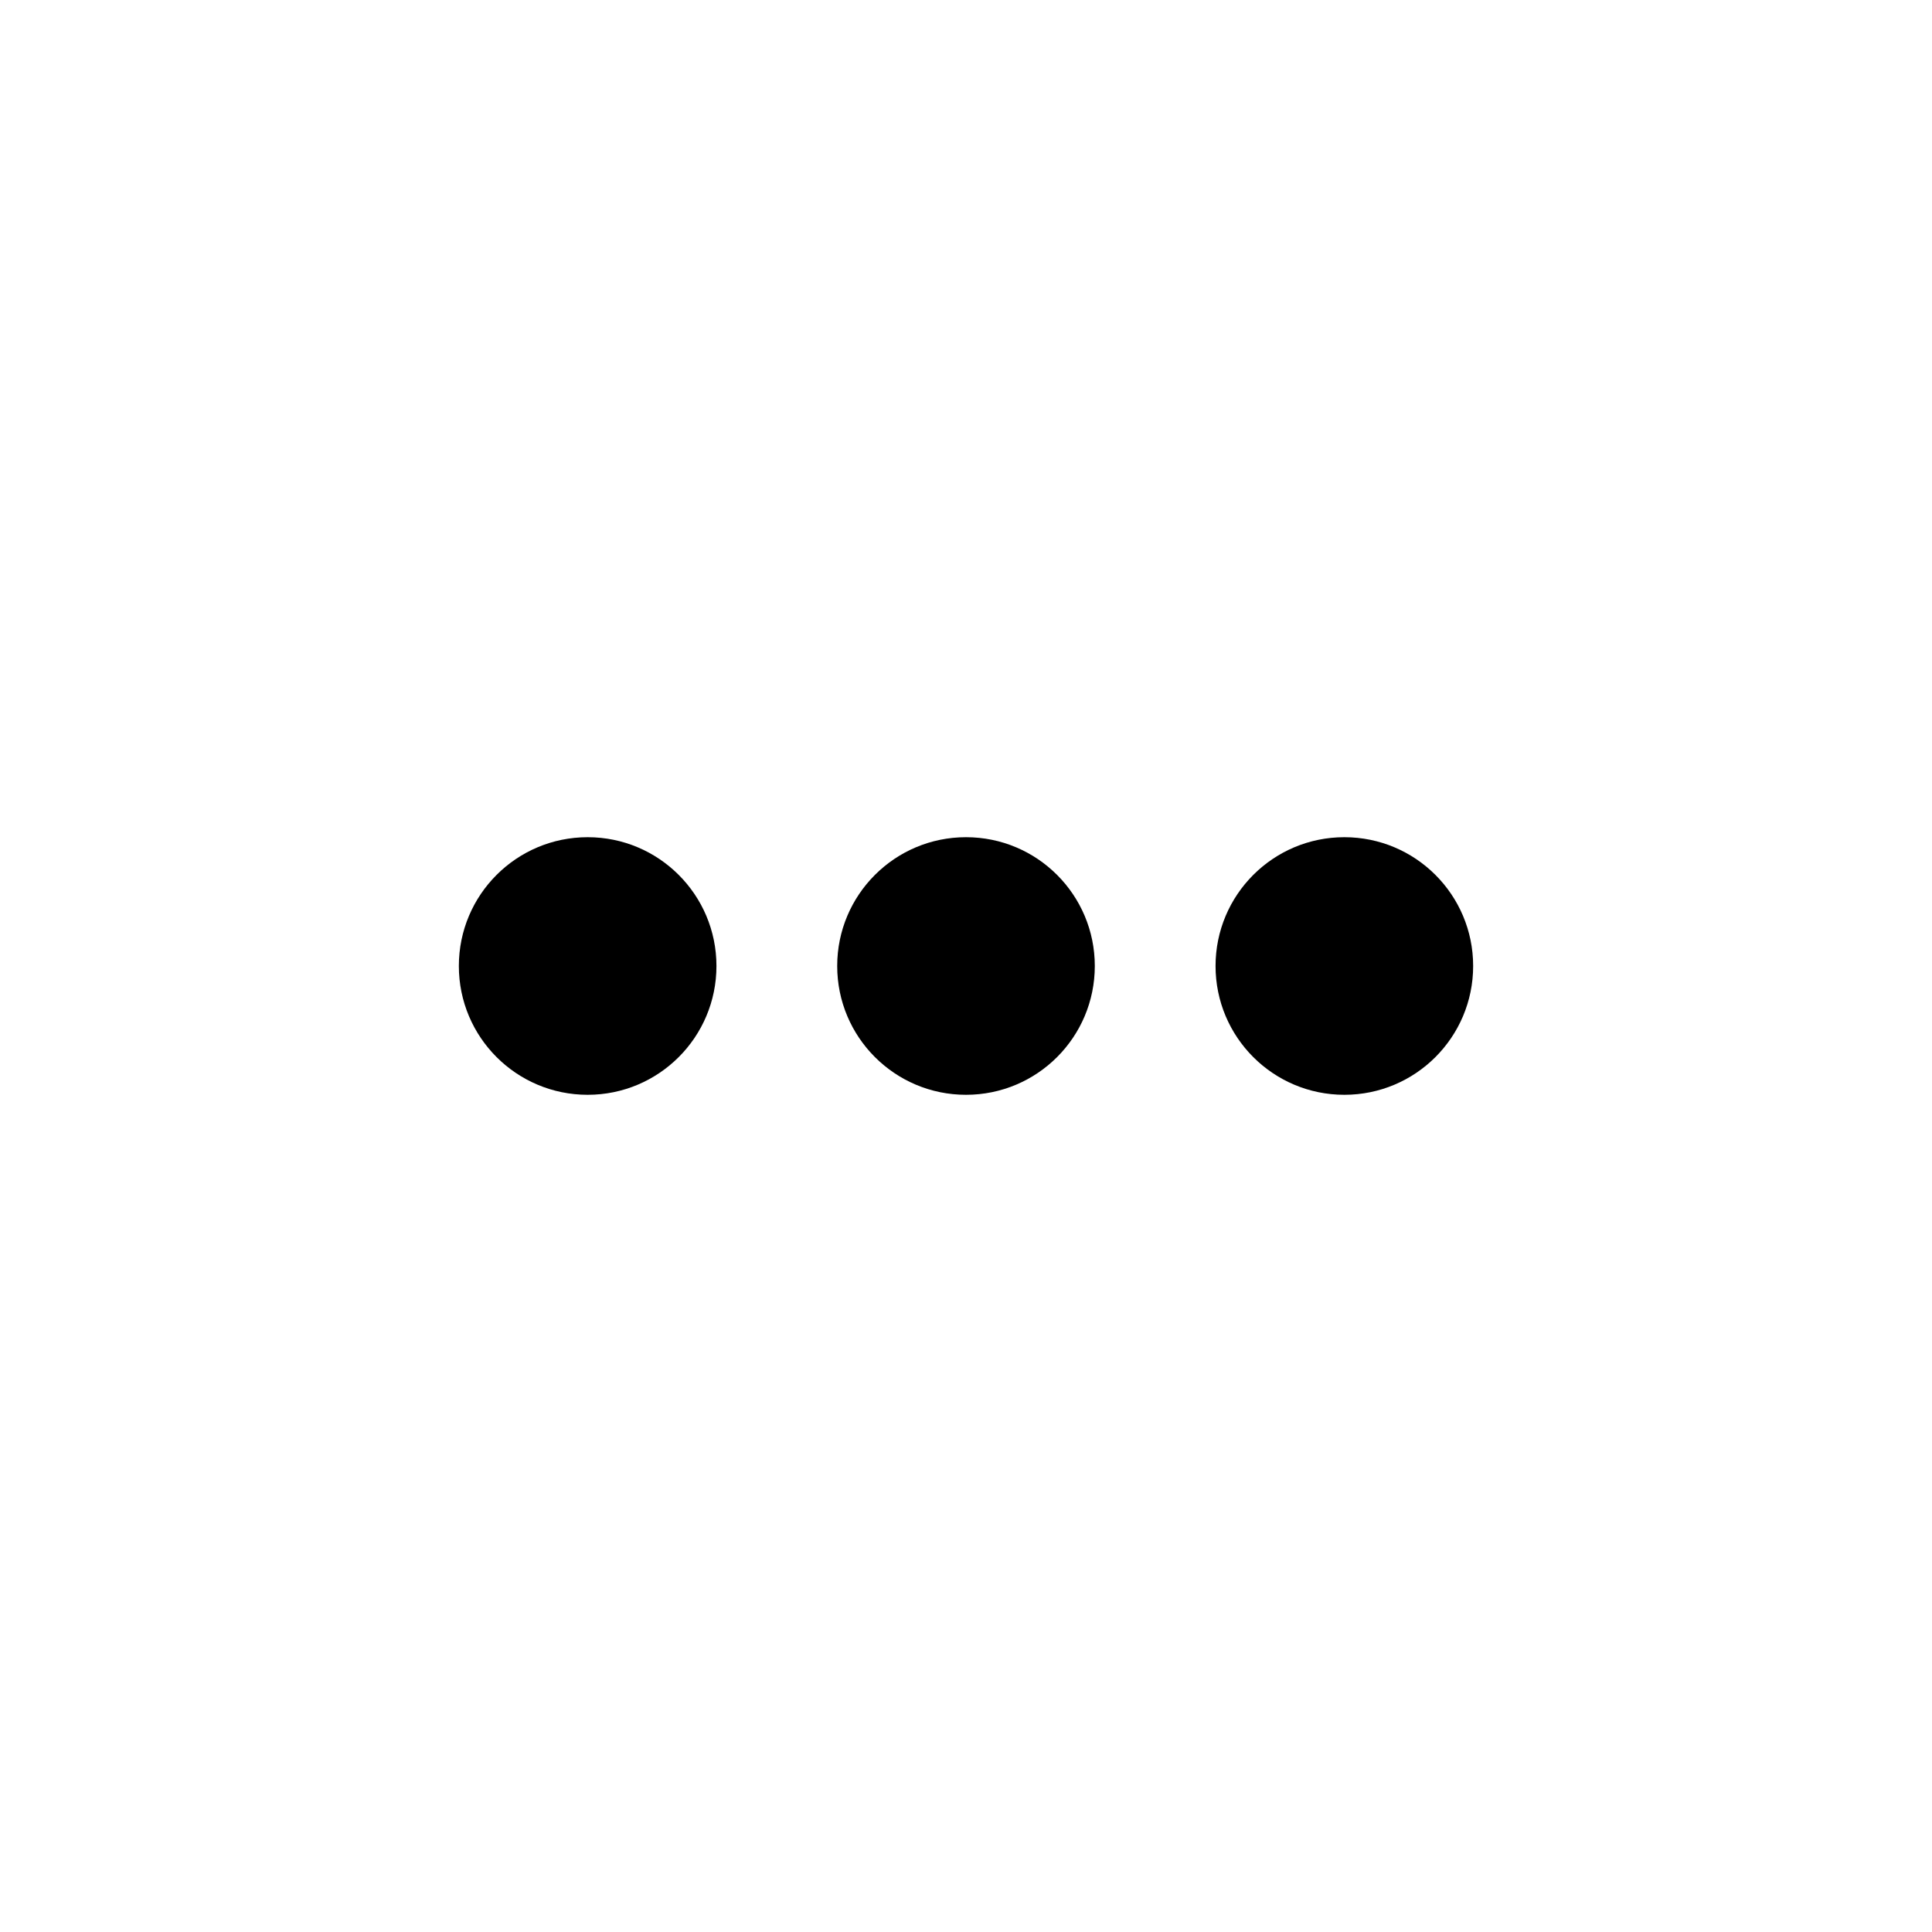
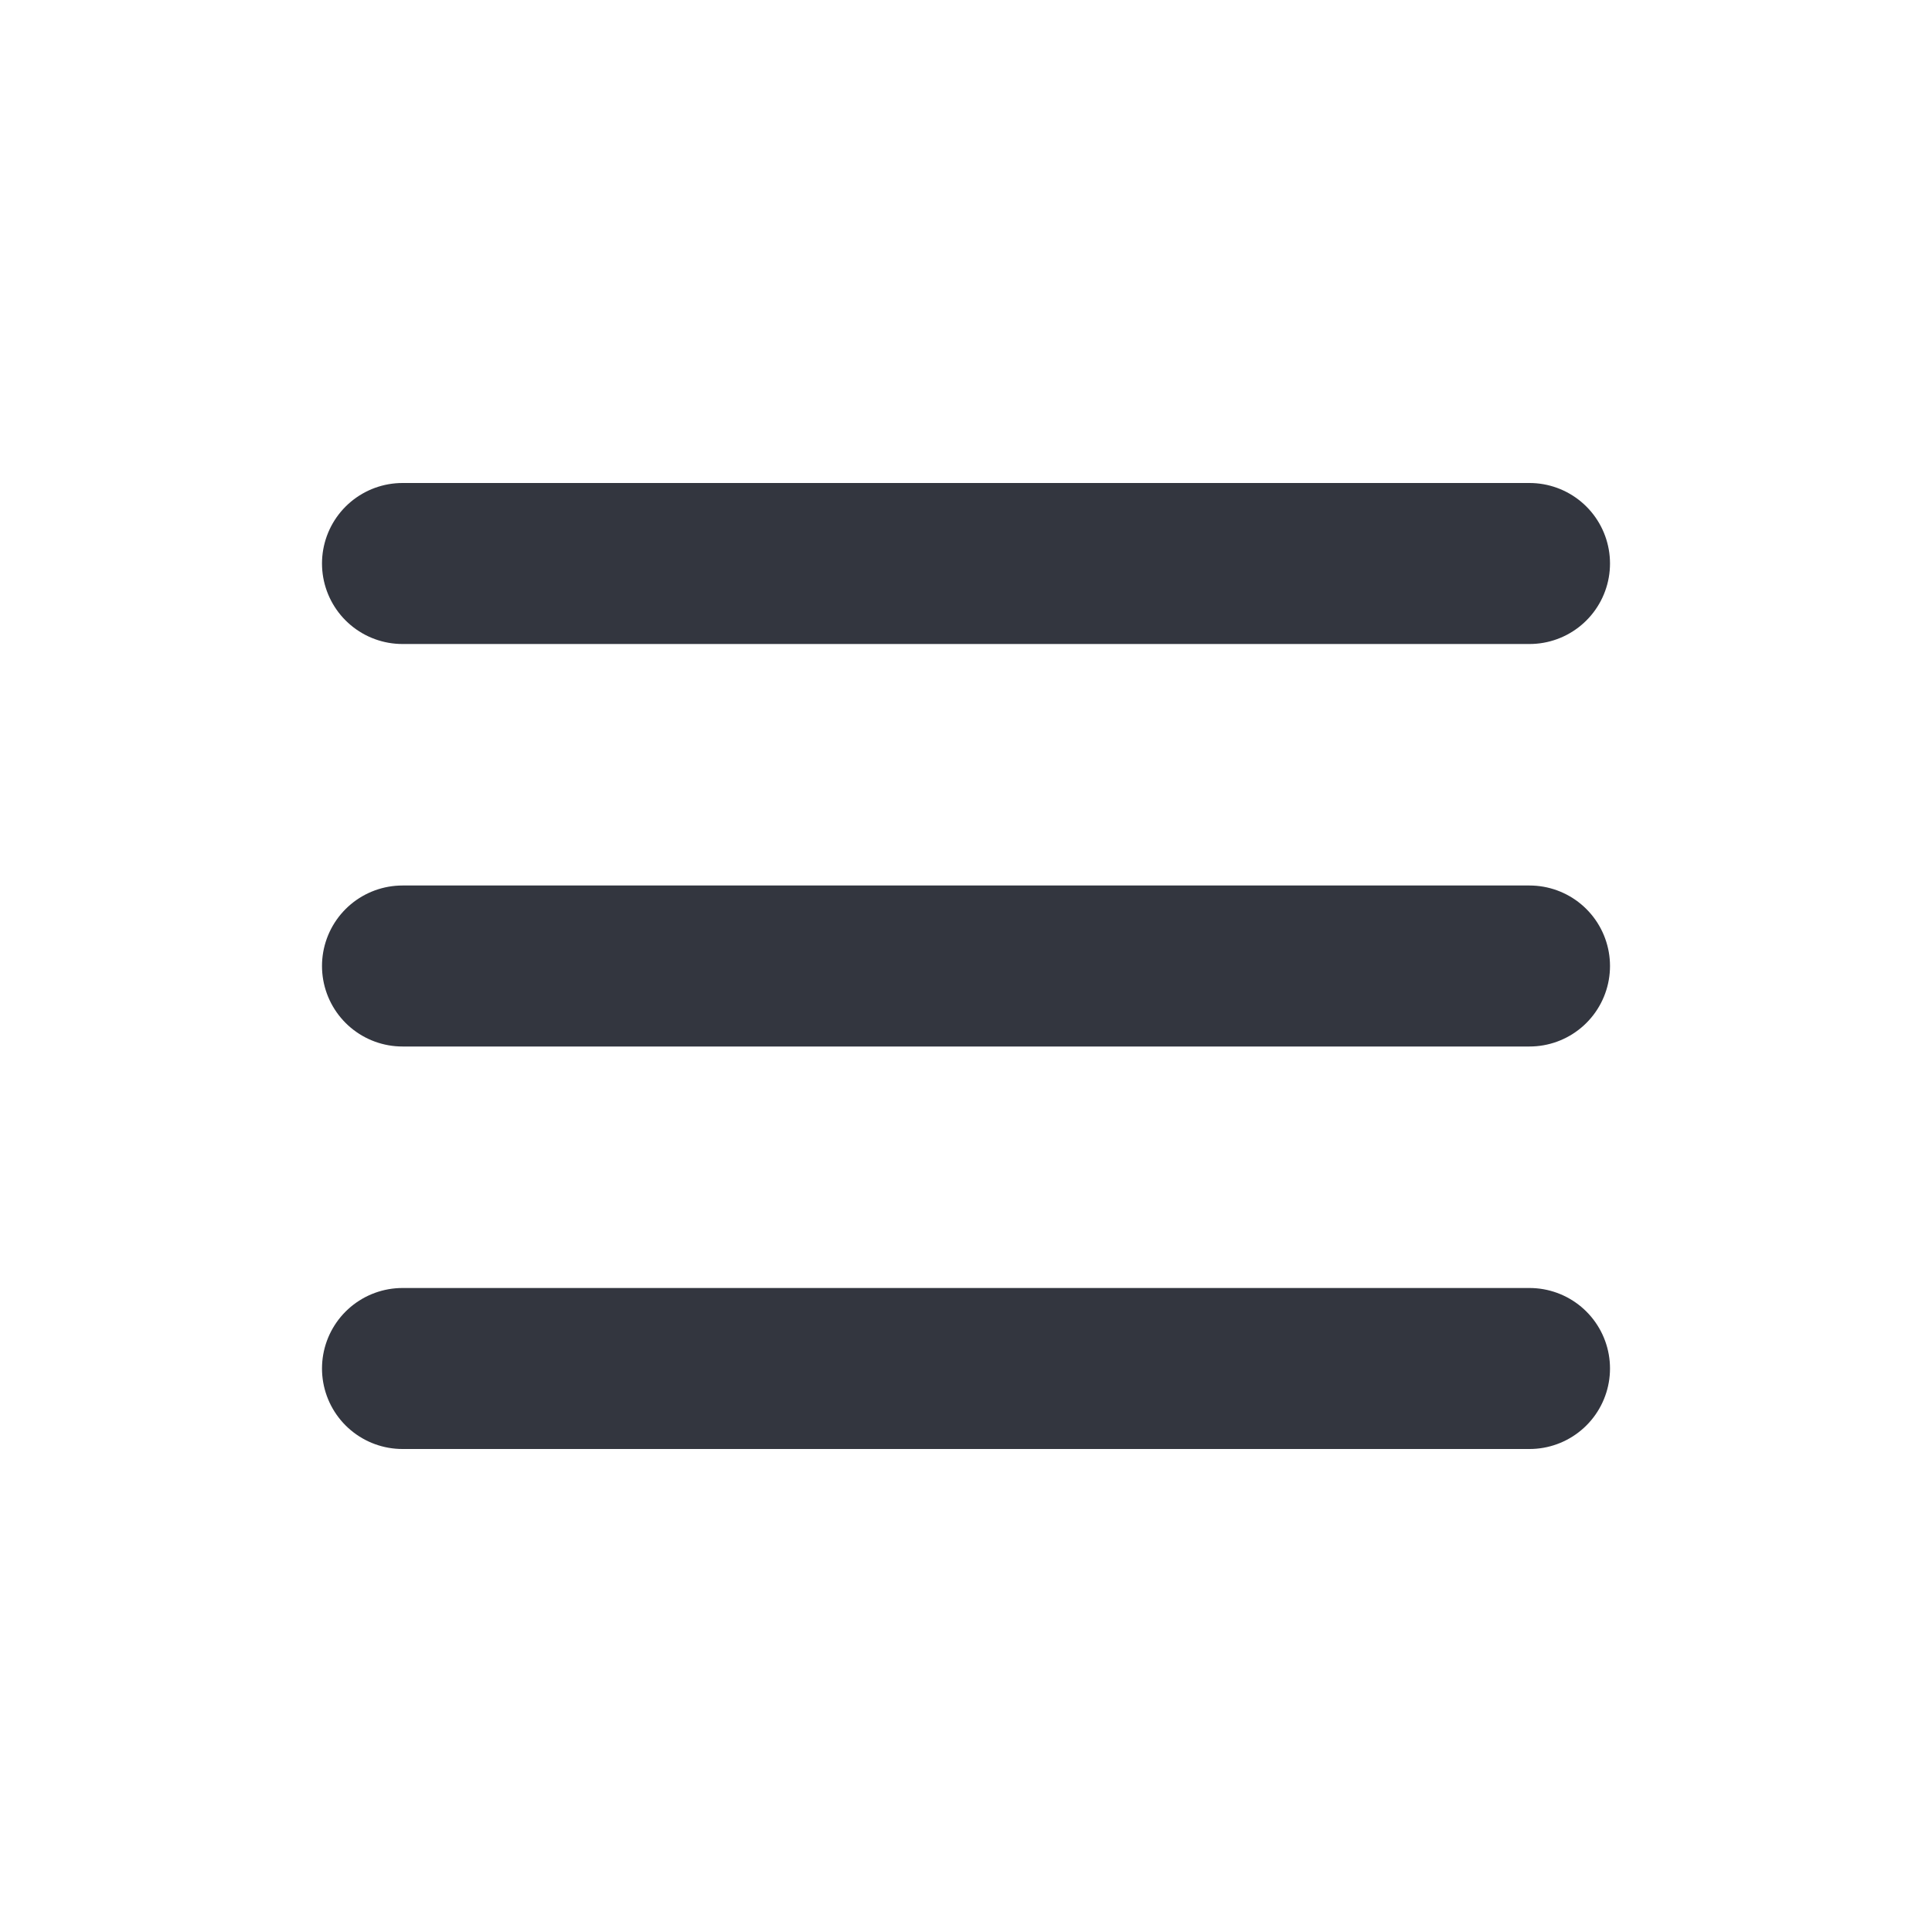
- <svg xmlns="http://www.w3.org/2000/svg" width="24" height="24" viewBox="0 0 24 24" fill="none">
-   <path d="M7.3 13.6C8.184 13.6 8.9 12.884 8.9 12C8.9 11.116 8.184 10.4 7.3 10.4C6.416 10.4 5.7 11.116 5.7 12C5.7 12.884 6.416 13.6 7.3 13.6Z" fill="black" />
-   <path d="M12 13.6C12.884 13.6 13.6 12.884 13.6 12C13.6 11.116 12.884 10.4 12 10.4C11.116 10.4 10.4 11.116 10.4 12C10.4 12.884 11.116 13.6 12 13.6Z" fill="black" />
-   <path d="M16.7 13.6C17.584 13.6 18.3 12.884 18.3 12C18.3 11.116 17.584 10.4 16.7 10.4C15.816 10.4 15.1 11.116 15.1 12C15.1 12.884 15.816 13.6 16.7 13.6Z" fill="black" />
+ <svg xmlns="http://www.w3.org/2000/svg" width="36" height="36" viewBox="0 0 24 24" fill="none">
+   <path d="M5 7H19" stroke="#33363F" stroke-width="2" stroke-linecap="round" />
+   <path d="M5 12H19" stroke="#33363F" stroke-width="2" stroke-linecap="round" />
+   <path d="M5 17H19" stroke="#33363F" stroke-width="2" stroke-linecap="round" />
</svg>
